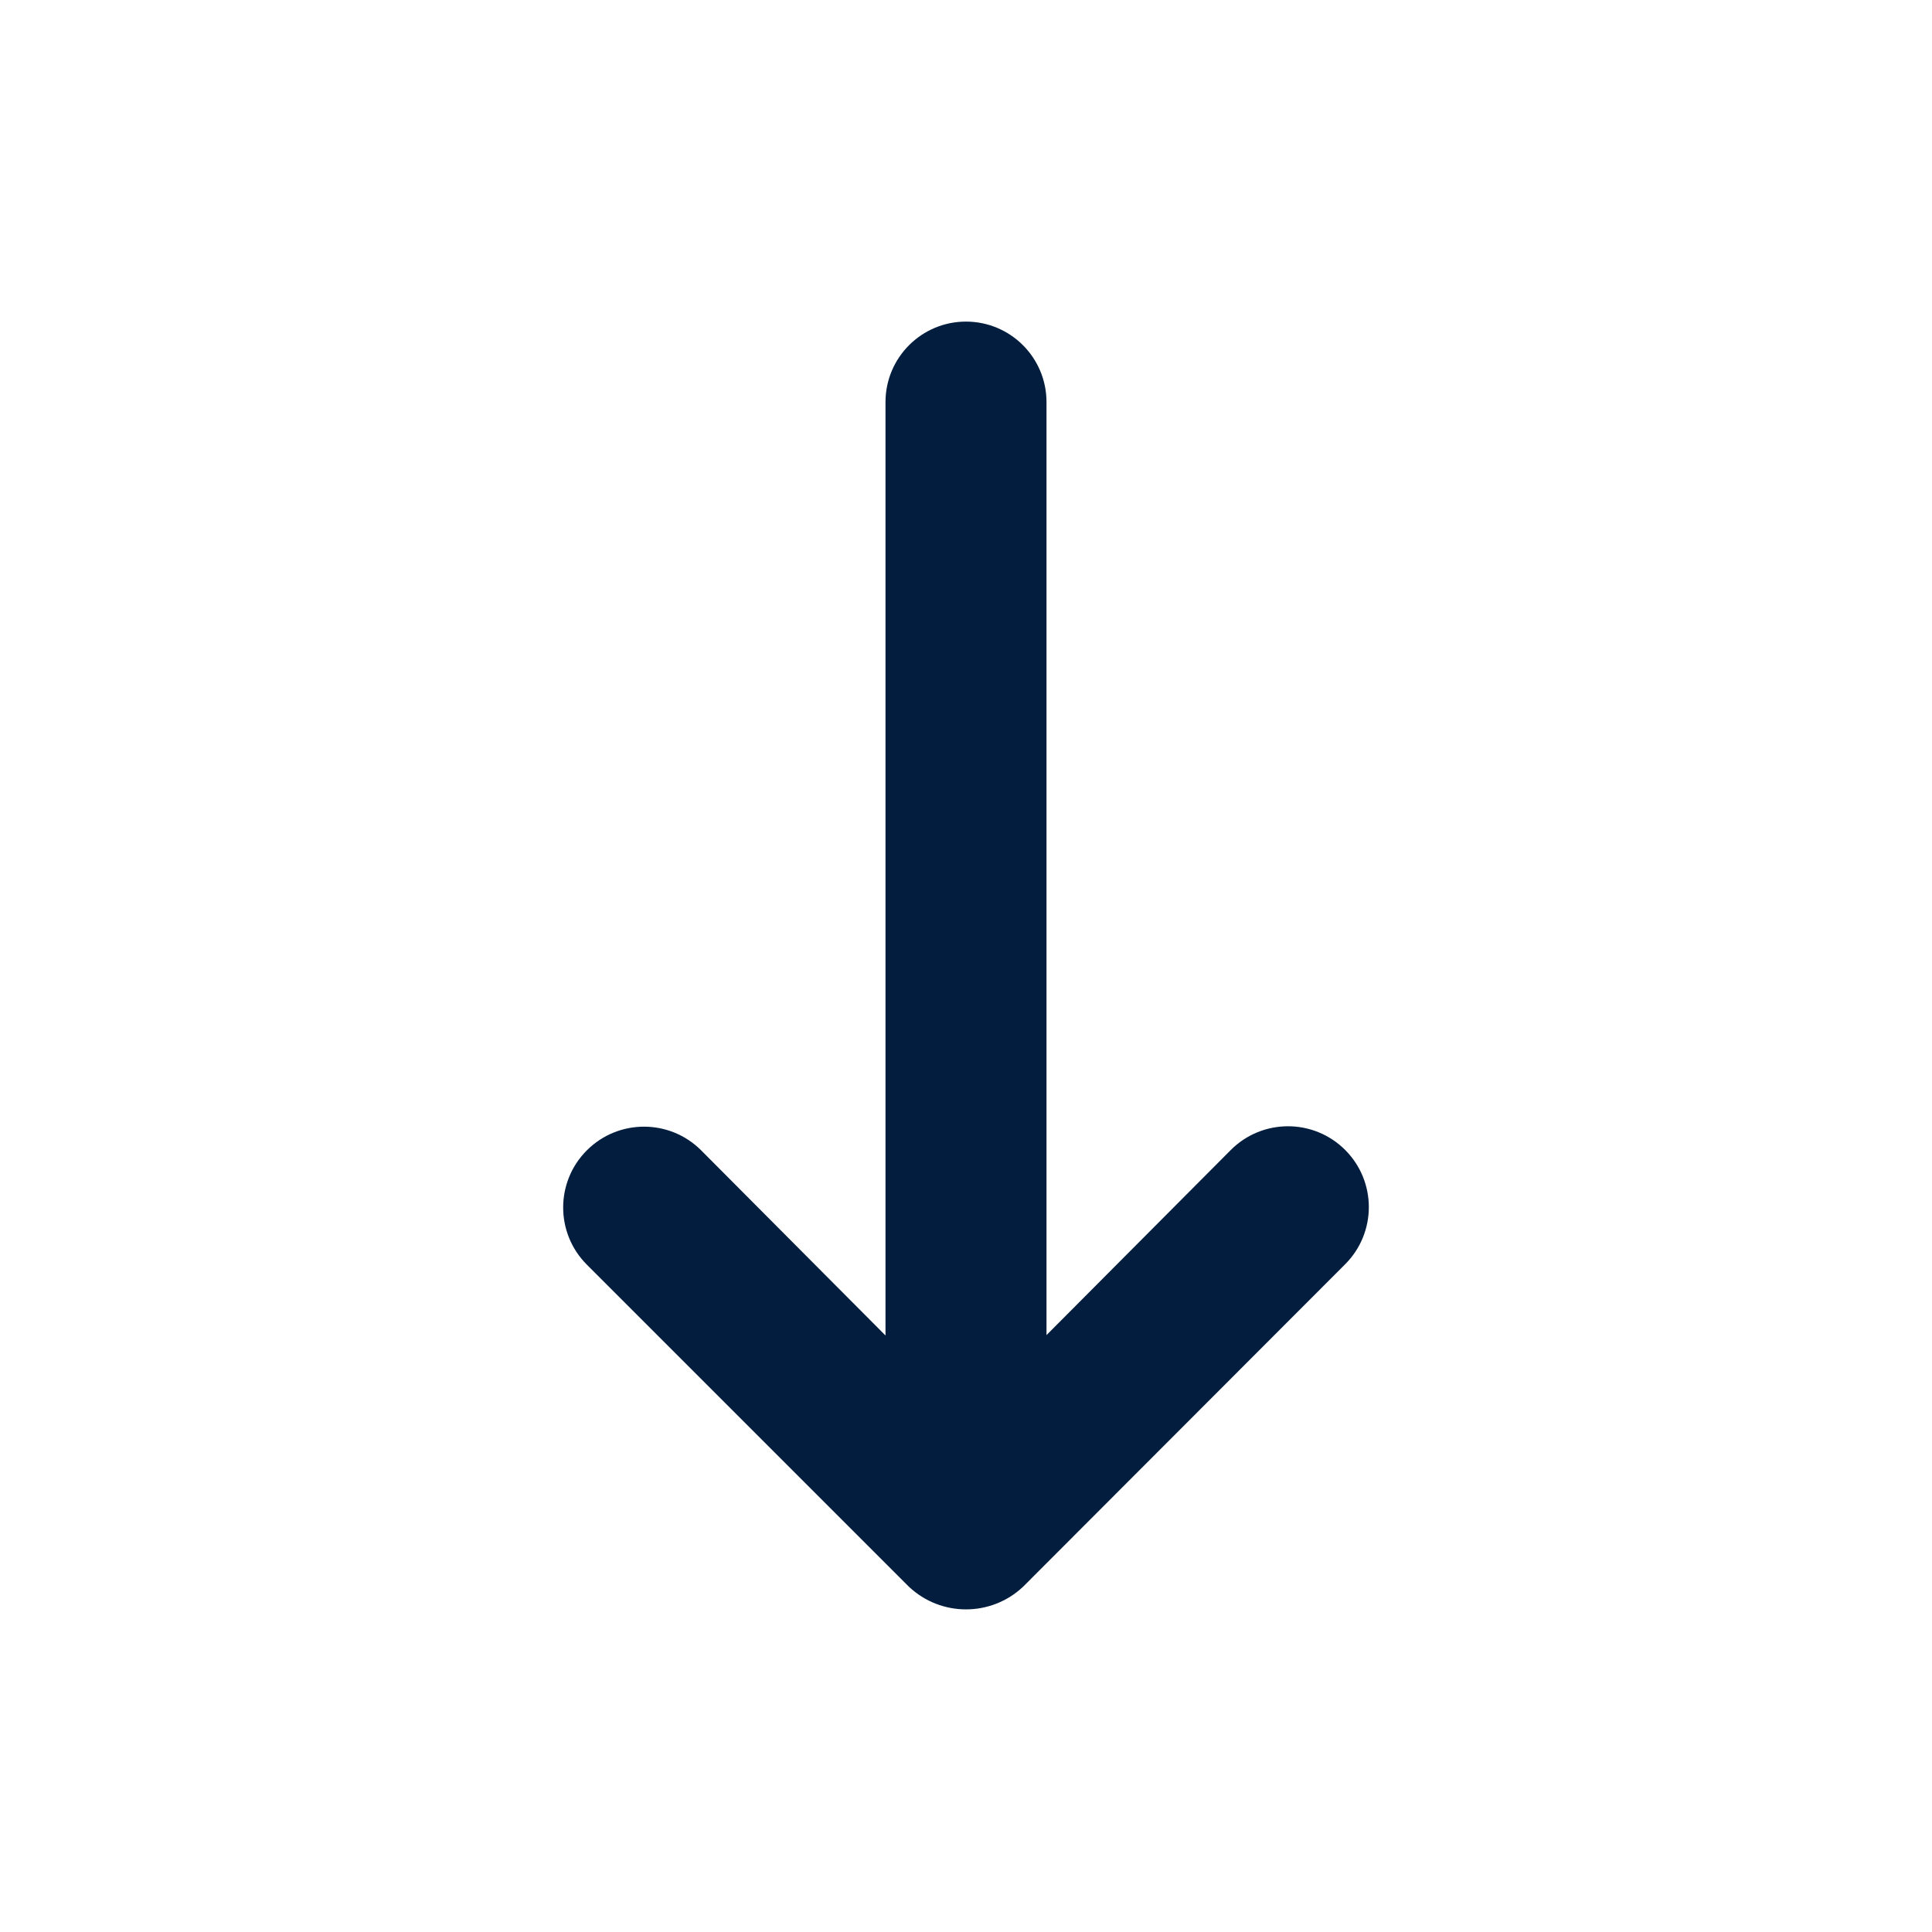
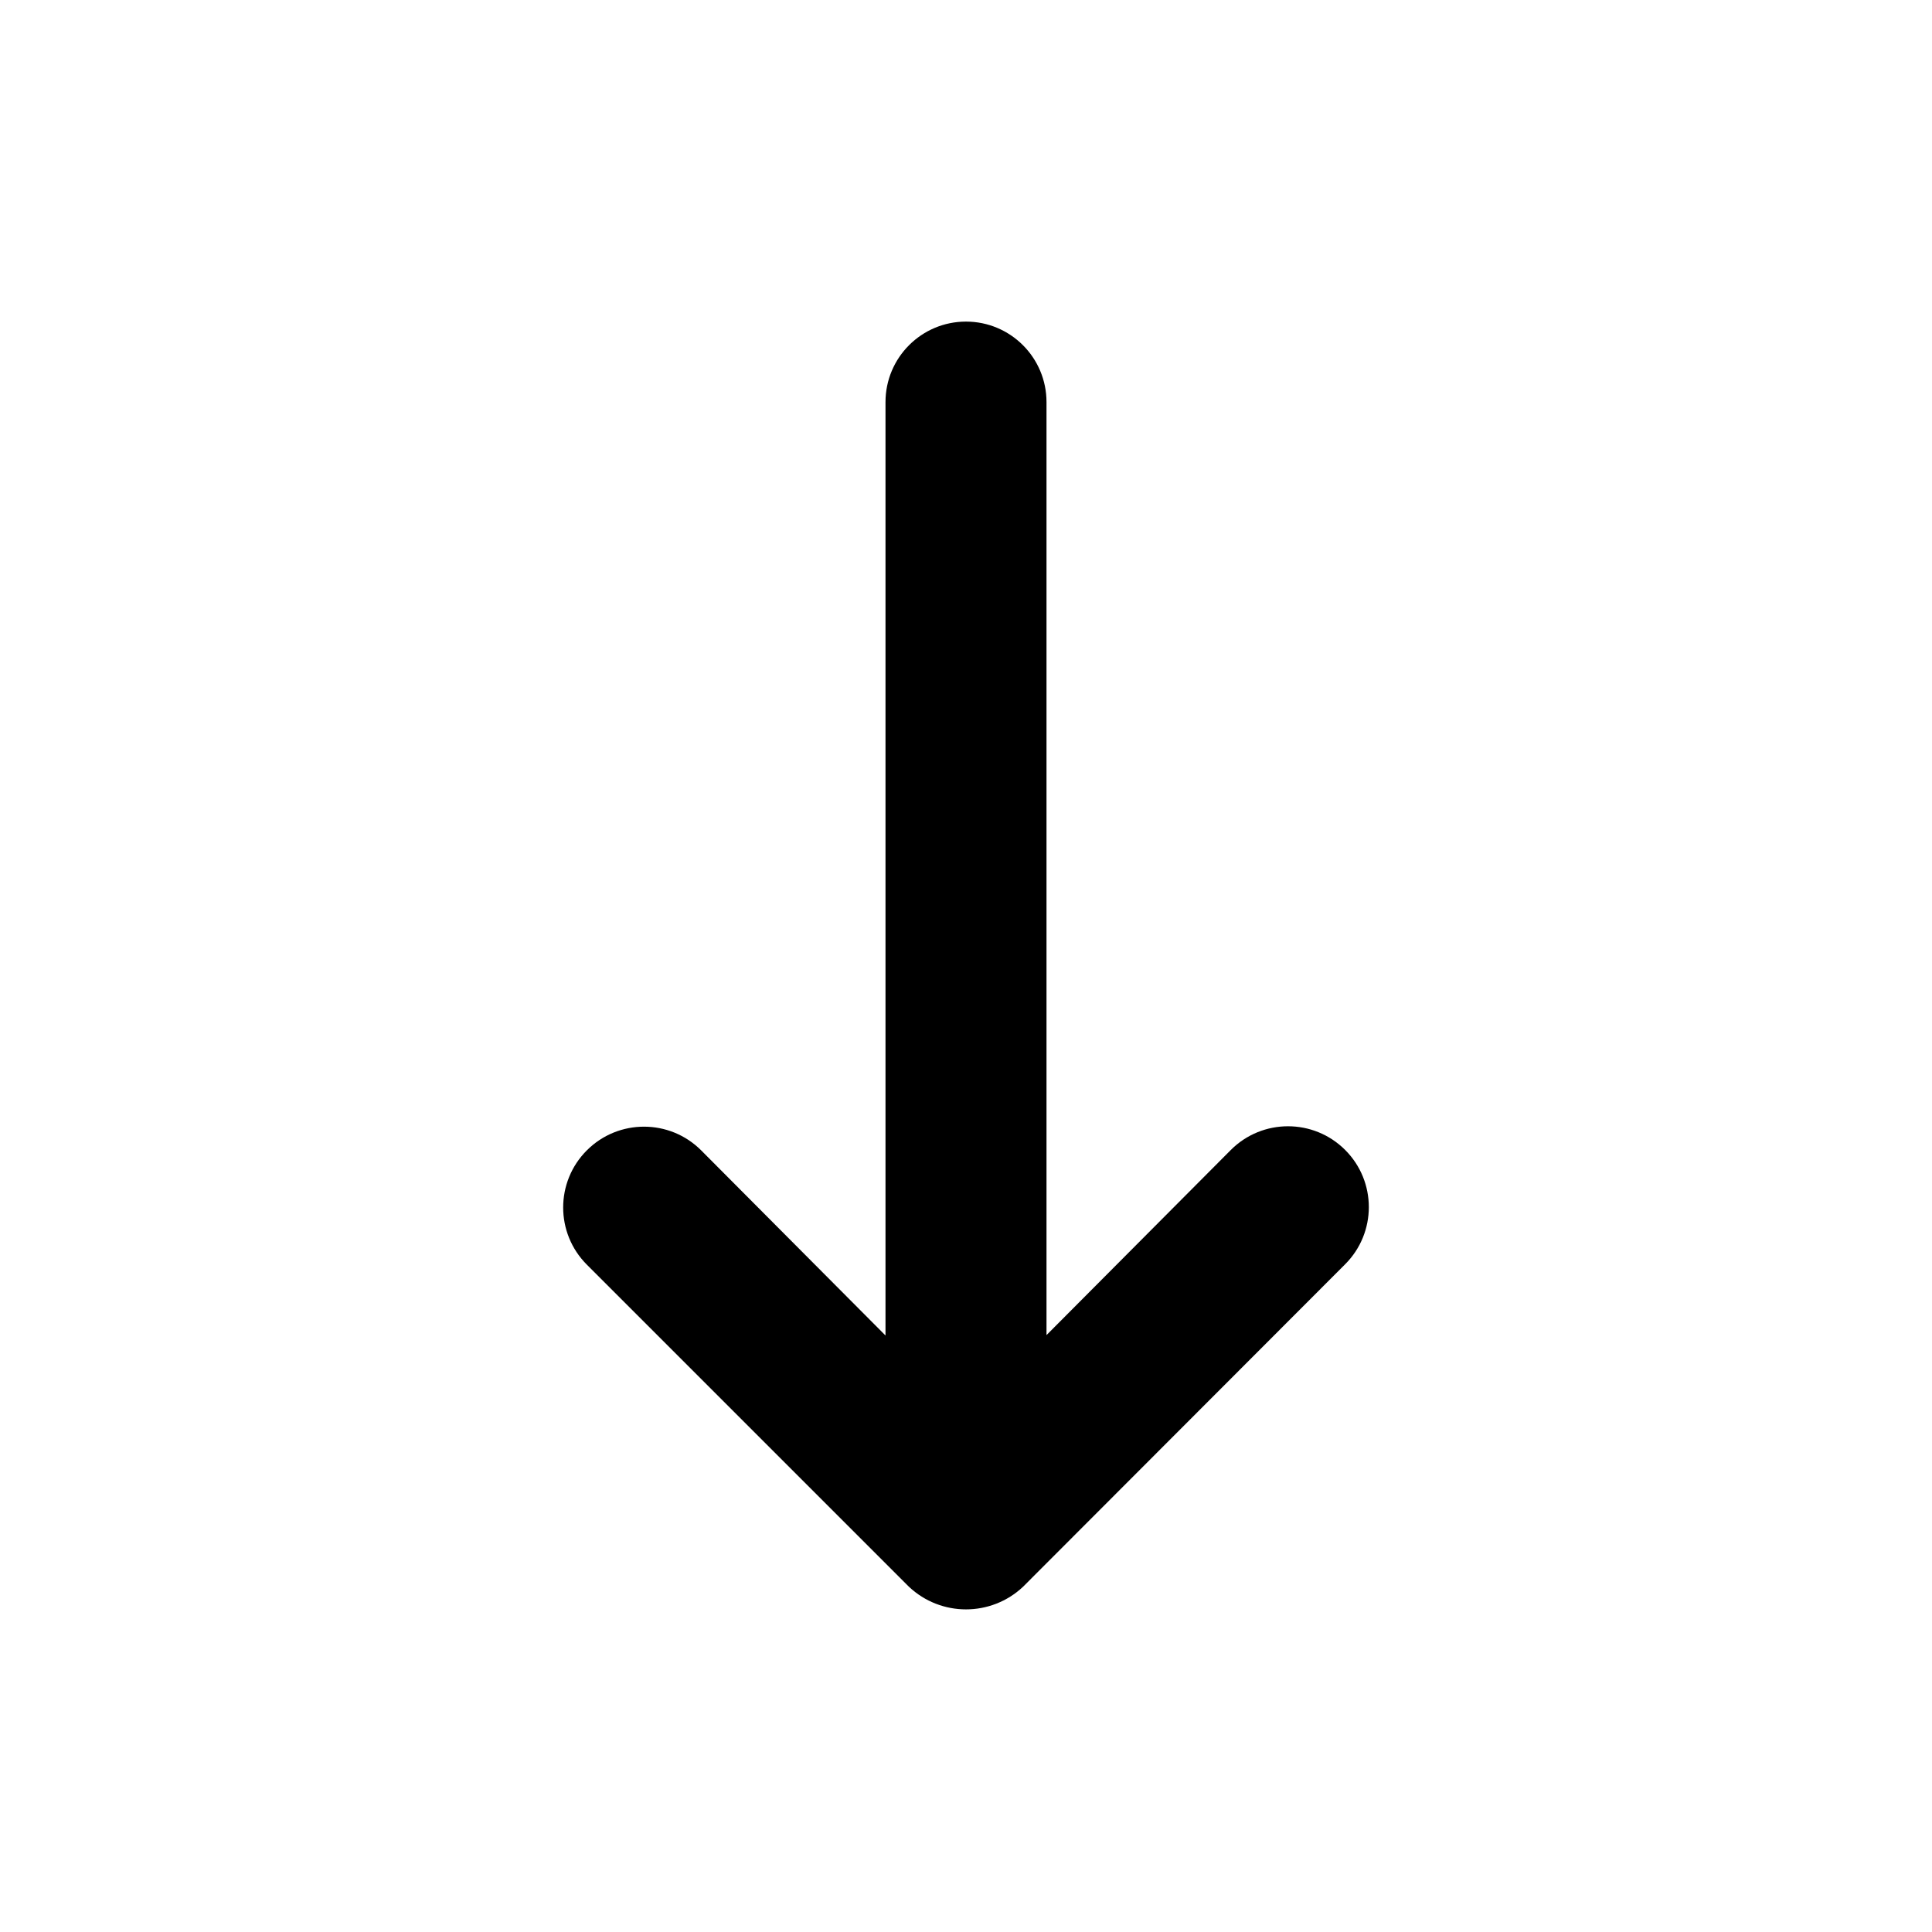
<svg xmlns="http://www.w3.org/2000/svg" id="Long_Arrow" data-name="Long Arrow" width="24" height="24" viewBox="0 0 24 24">
-   <rect id="Shape" width="24" height="24" fill="#021d3d" opacity="0" />
-   <path id="top-arrow-to-top" d="M12.71,21.715a1.034,1.034,0,0,1-1.42,0l-4-4a1,1,0,0,1,1.42-1.42l2.29,2.3V7a1,1,0,0,1,2,0v11.59l2.29-2.3a1,1,0,1,1,1.42,1.42Z" transform="translate(0 -2.005)" fill="#021d3d" />
+   <rect id="Shape" width="24" height="24" opacity="0" />
+   <path id="top-arrow-to-top" d="M12.71,21.715a1.034,1.034,0,0,1-1.42,0l-4-4a1,1,0,0,1,1.42-1.42l2.29,2.3V7a1,1,0,0,1,2,0v11.59l2.29-2.3a1,1,0,1,1,1.42,1.42Z" transform="translate(0 -2.005)" />
</svg>
